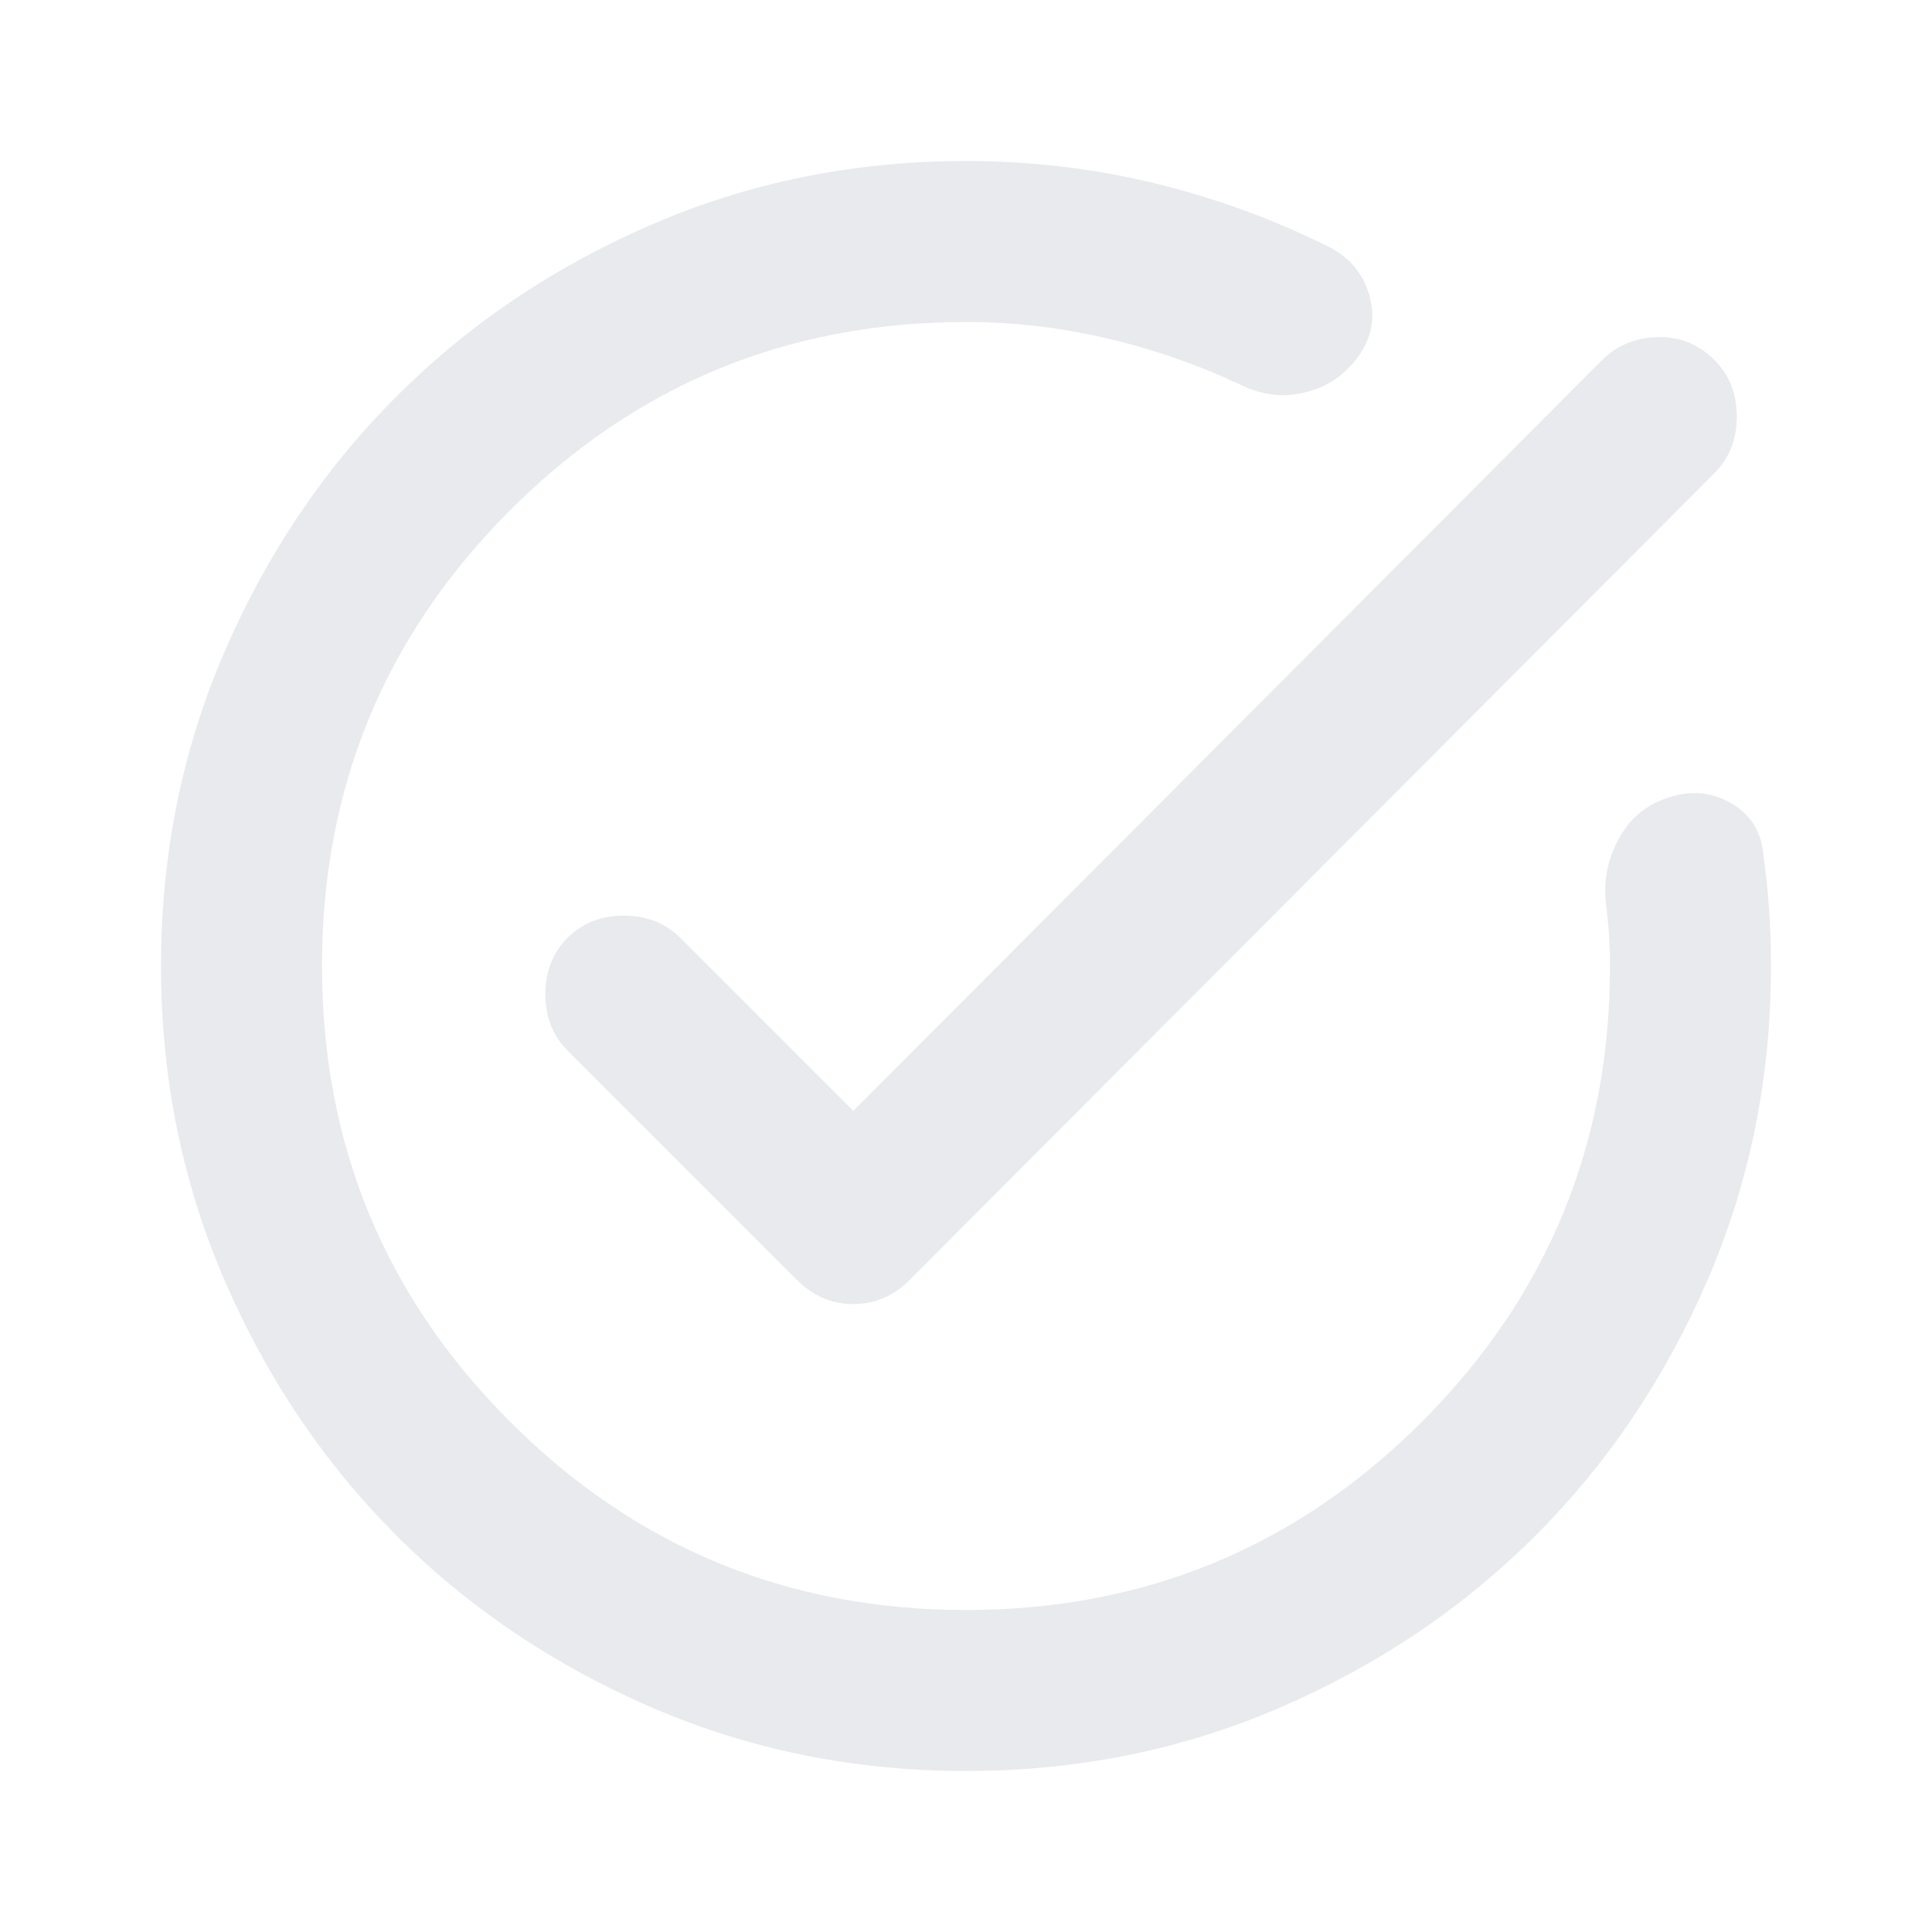
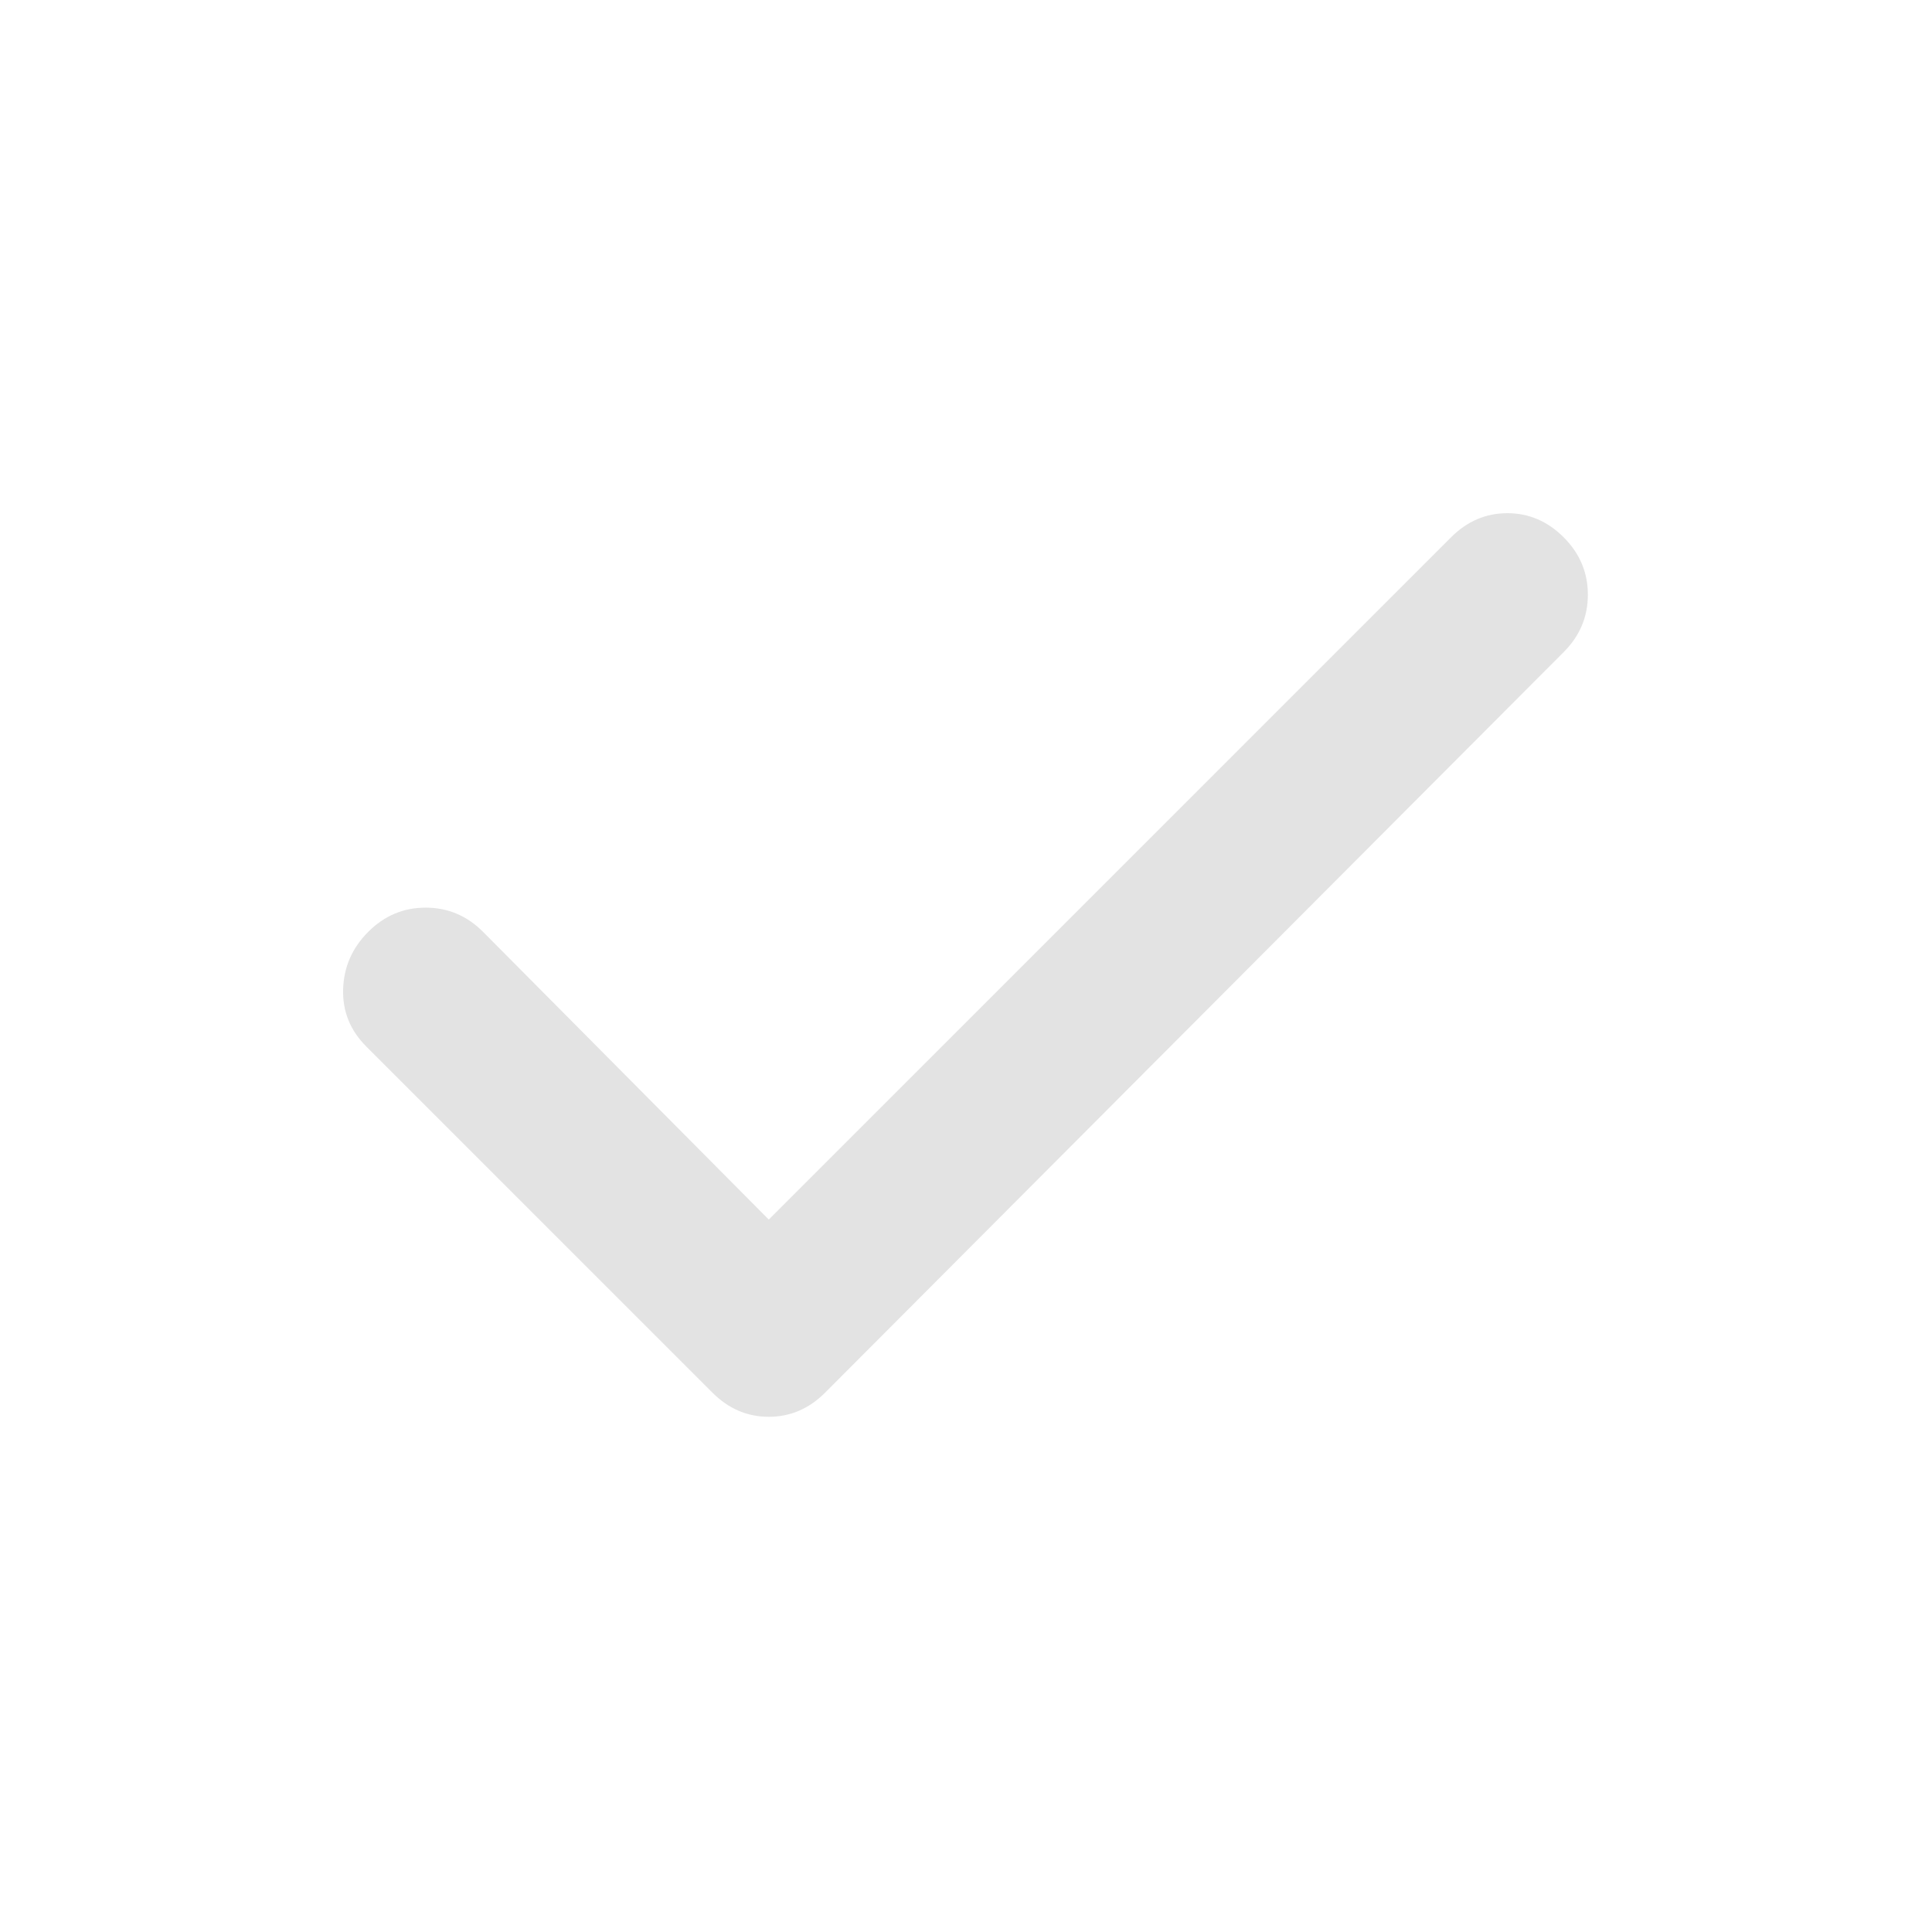
- <svg xmlns="http://www.w3.org/2000/svg" height="24px" viewBox="0 -960 960 960" width="24px" fill="#e8eaed">
-   <path d="M480-80q-83 0-156-31.5T197-197q-54-54-85.5-127T80-480q0-83 31.5-156T197-763q54-54 127-85.5T480-880q48 0 93.5 11t87.5 32q15 8 19.5 24t-5.5 30q-10 14-26.5 18t-32.5-4q-32-15-66.5-23t-69.5-8q-133 0-226.5 93.5T160-480q0 133 93.5 226.5T480-160q133 0 226.5-93.5T800-480q0-8-.5-15.5T798-511q-2-17 6.5-32.5T830-564q16-5 30 3t16 24q2 14 3 28t1 29q0 83-31.5 156T763-197q-54 54-127 85.5T480-80Zm-56-328 372-373q11-11 27.5-11.5T852-781q11 11 11 28t-11 28L452-324q-12 12-28 12t-28-12L282-438q-11-11-11-28t11-28q11-11 28-11t28 11l86 86Z" />
+ <svg xmlns="http://www.w3.org/2000/svg" height="24px" viewBox="0 -960 960 960" width="24px" fill="#e3e3e3">
+   <path d="m382-354 339-339q12-12 28-12t28 12q12 12 12 28.5T777-636L410-268q-12 12-28 12t-28-12L182-440q-12-12-11.5-28.5T183-497q12-12 28.5-12t28.5 12l142 143Z" />
</svg>
